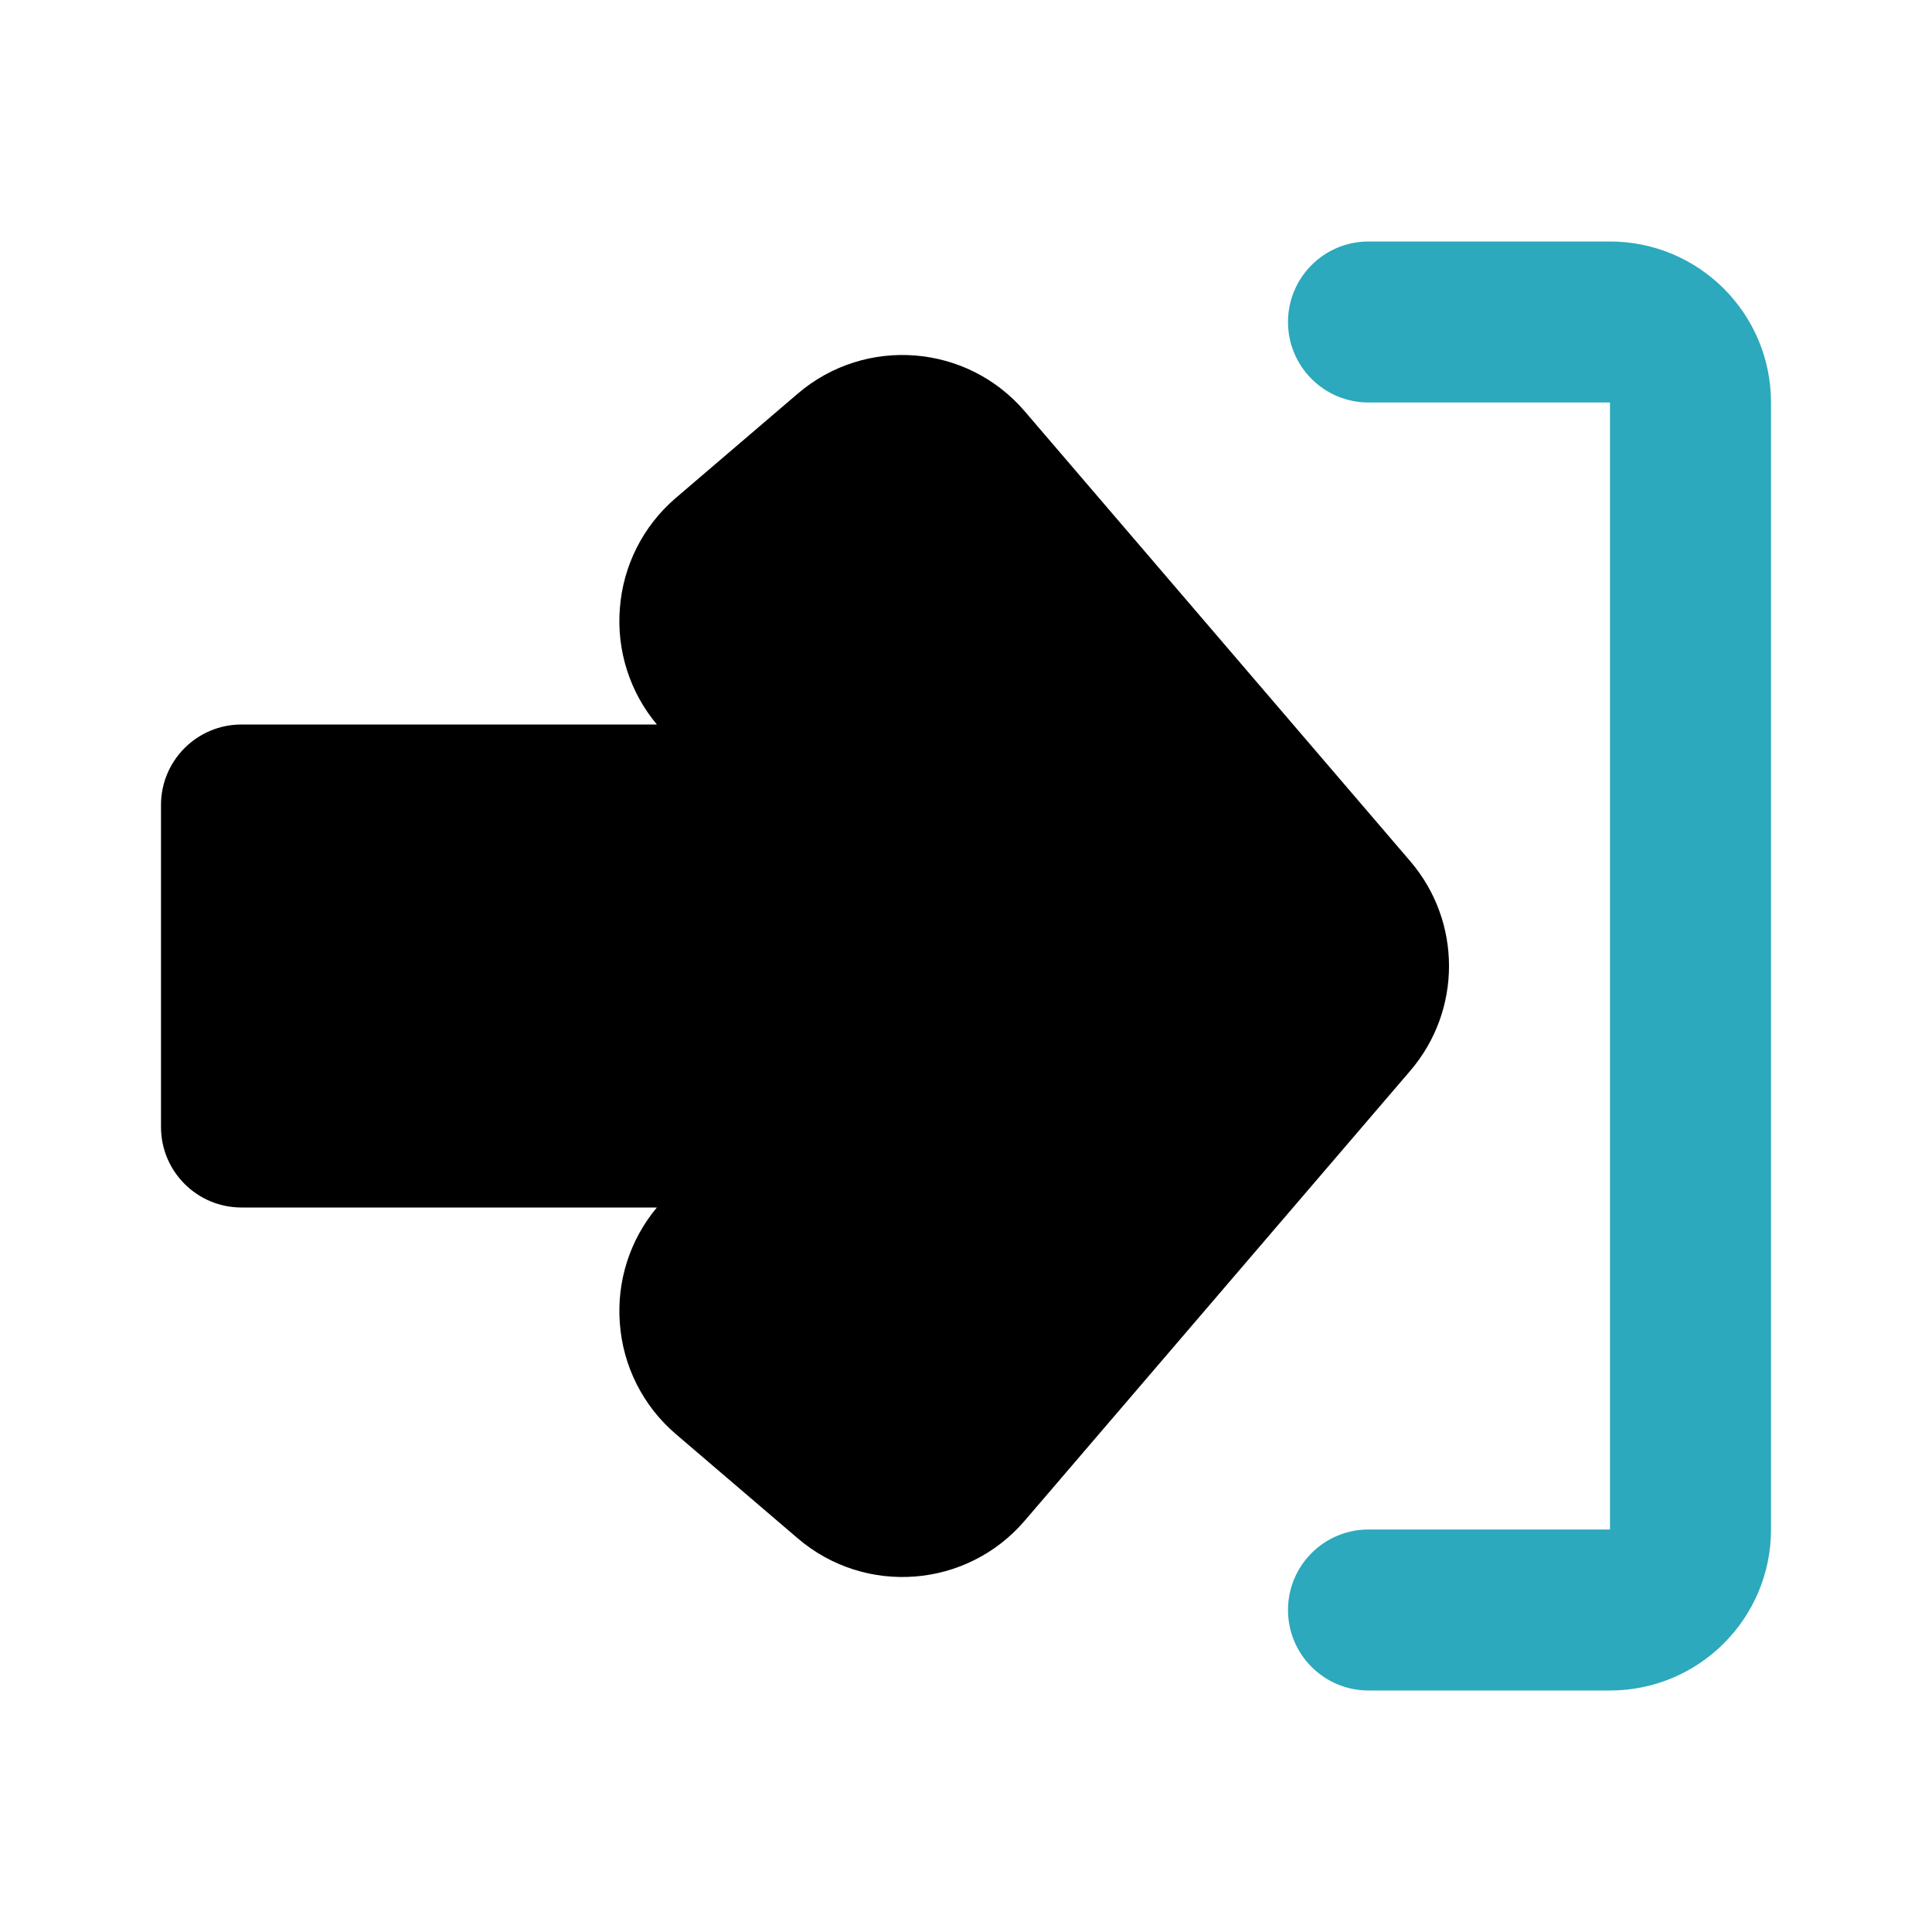
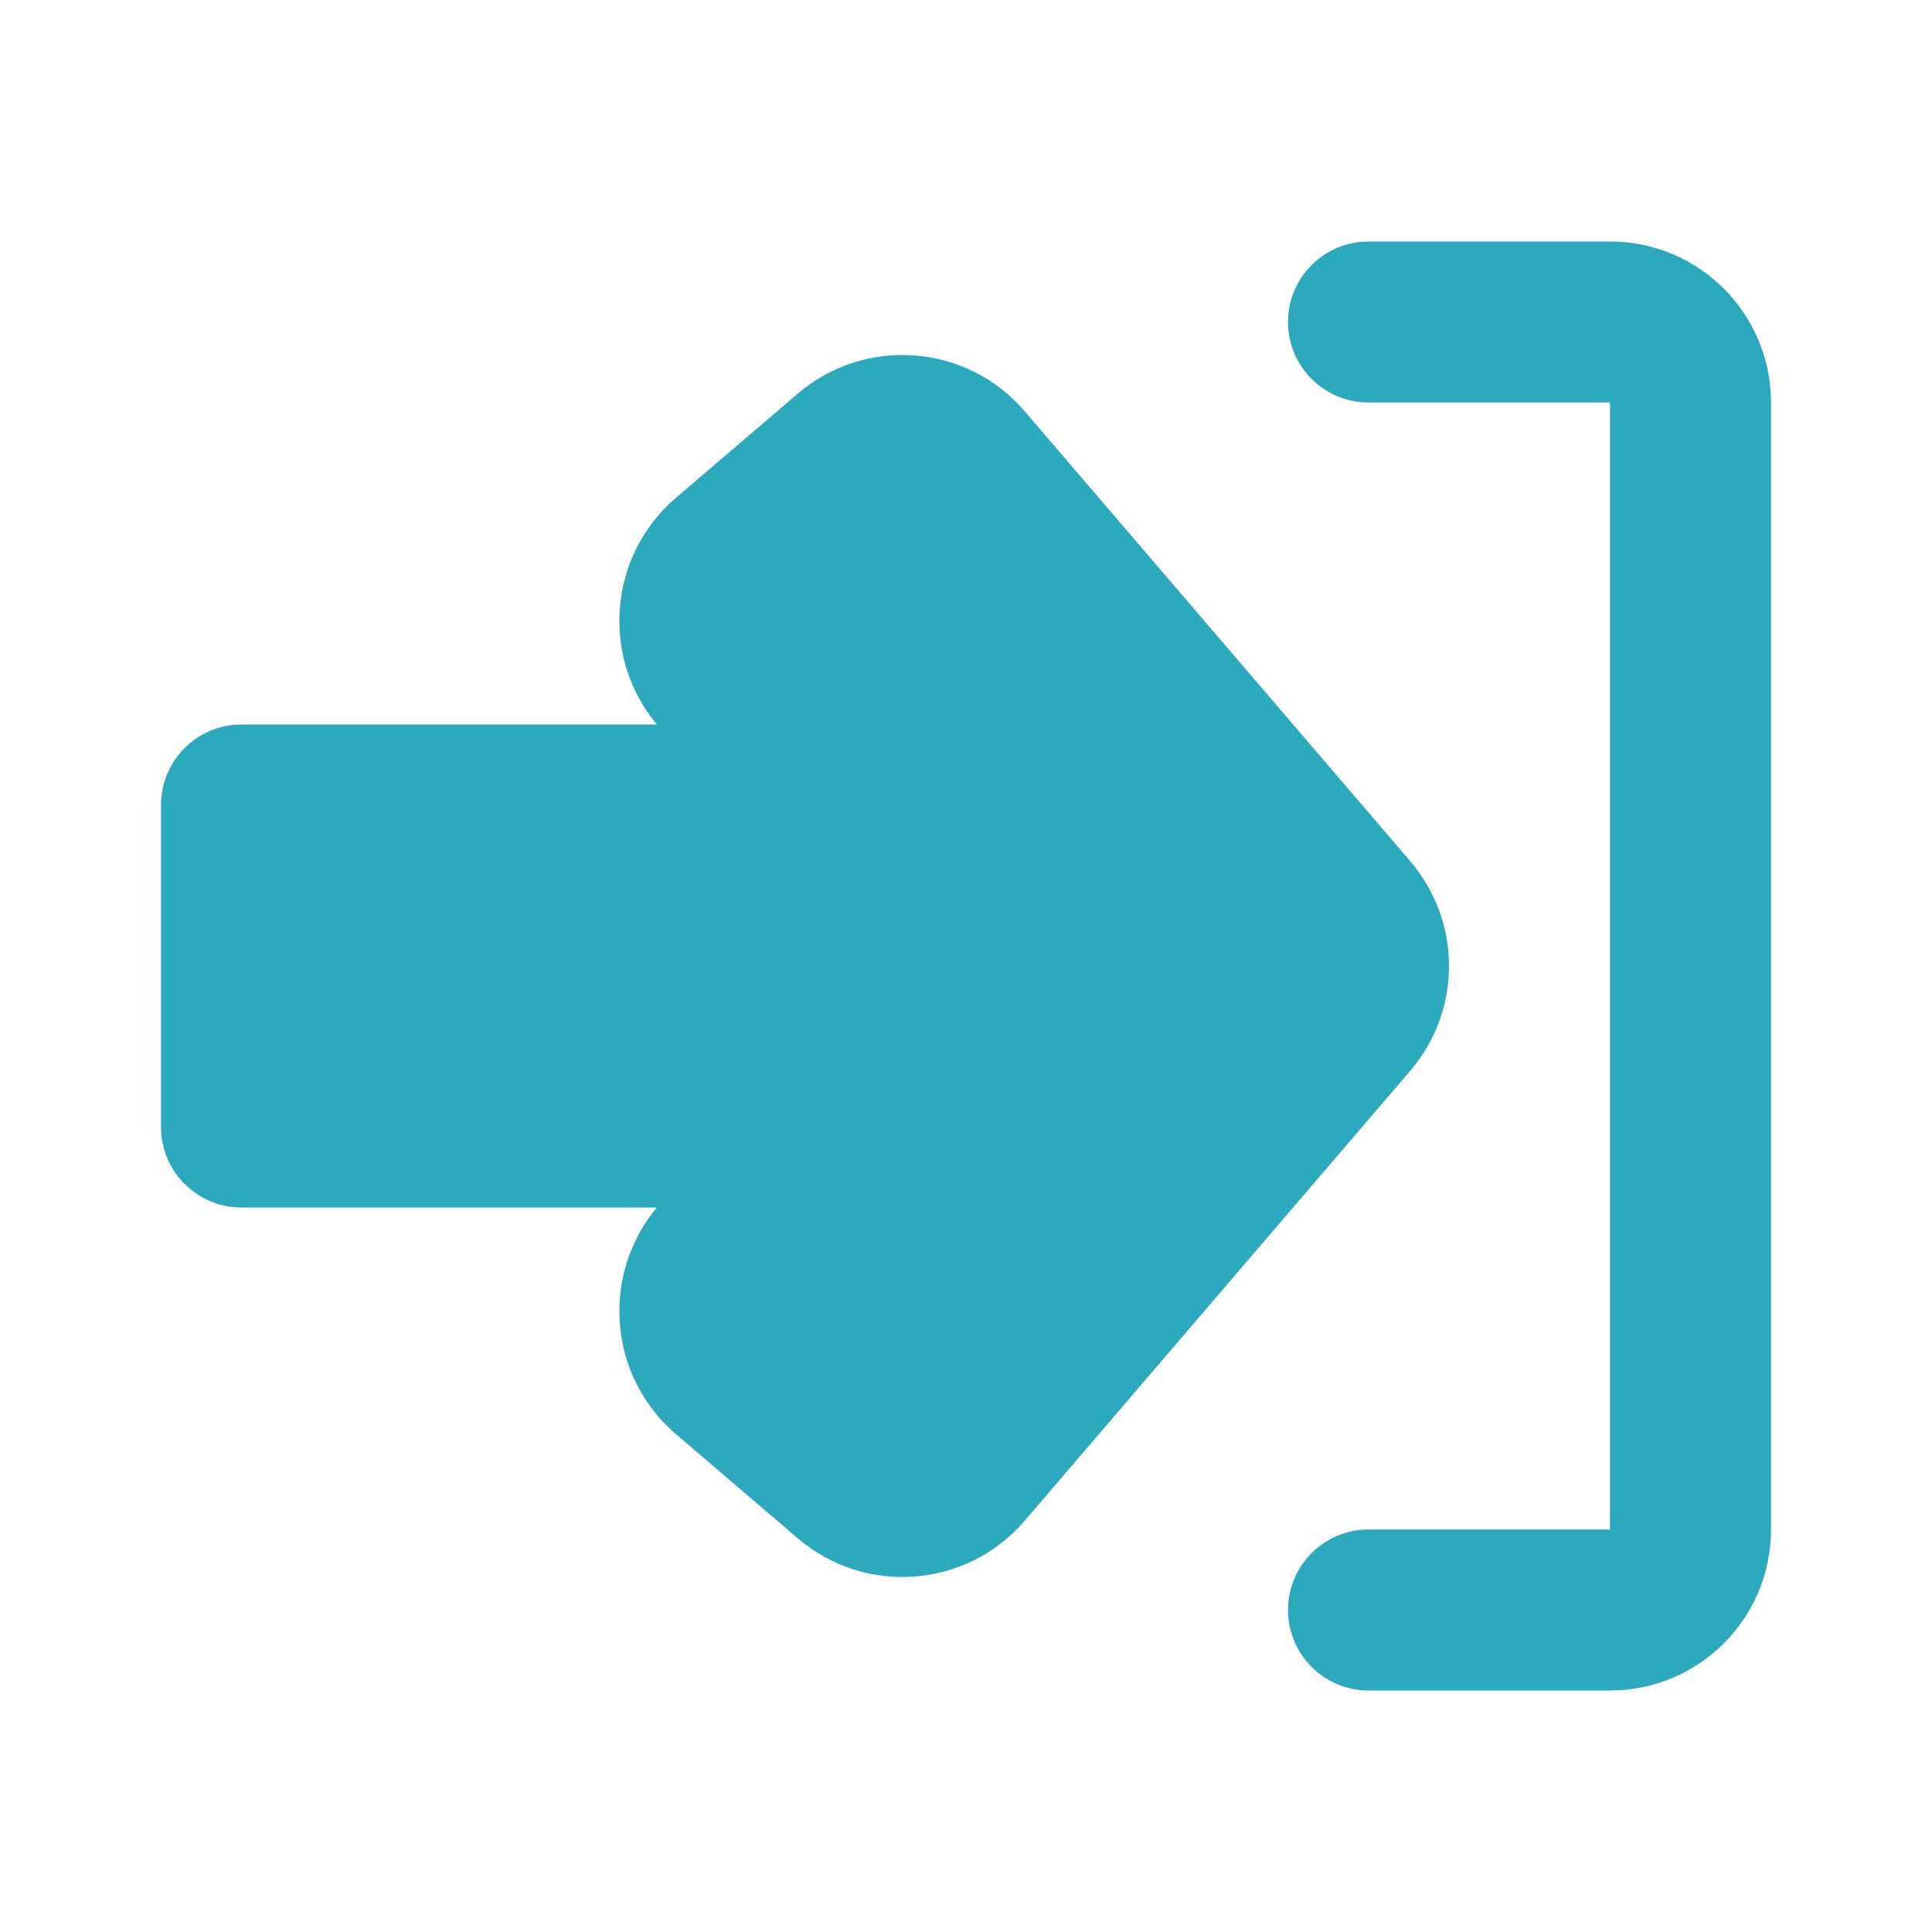
- <svg xmlns="http://www.w3.org/2000/svg" fill="#000000" width="800px" height="800px" viewBox="0 0 24 24" id="log-in" data-name="Flat Color" class="icon flat-color">
+ <svg xmlns="http://www.w3.org/2000/svg" fill="#0000" width="800px" height="800px" viewBox="0 0 24 24" id="log-in" data-name="Flat Color" class="icon flat-color">
  <path id="secondary" d="M20,21H17a1,1,0,0,1,0-2h3V5H17a1,1,0,0,1,0-2h3a2,2,0,0,1,2,2V19A2,2,0,0,1,20,21Z" style="fill: rgb(44, 169, 188);" />
-   <path id="primary" d="M17.52,10.7,12.73,5.11a2,2,0,0,0-2.82-.22L8.39,6.19A2,2,0,0,0,7.7,7.56,2,2,0,0,0,8.16,9H3a1,1,0,0,0-1,1v4a1,1,0,0,0,1,1H8.16a2,2,0,0,0-.46,1.44,2,2,0,0,0,.69,1.37l1.52,1.3h0a2,2,0,0,0,2.82-.22l4.79-5.59A2,2,0,0,0,17.52,10.7Z" style="fill: rgb(0, 0, 0);" />
+   <path id="primary" d="M17.52,10.7,12.73,5.11a2,2,0,0,0-2.82-.22L8.39,6.19A2,2,0,0,0,7.7,7.56,2,2,0,0,0,8.16,9H3a1,1,0,0,0-1,1v4a1,1,0,0,0,1,1H8.16a2,2,0,0,0-.46,1.44,2,2,0,0,0,.69,1.37l1.52,1.3h0a2,2,0,0,0,2.82-.22l4.79-5.59A2,2,0,0,0,17.52,10.7Z" style="fill:rgb(44, 169, 188) " />
</svg>
